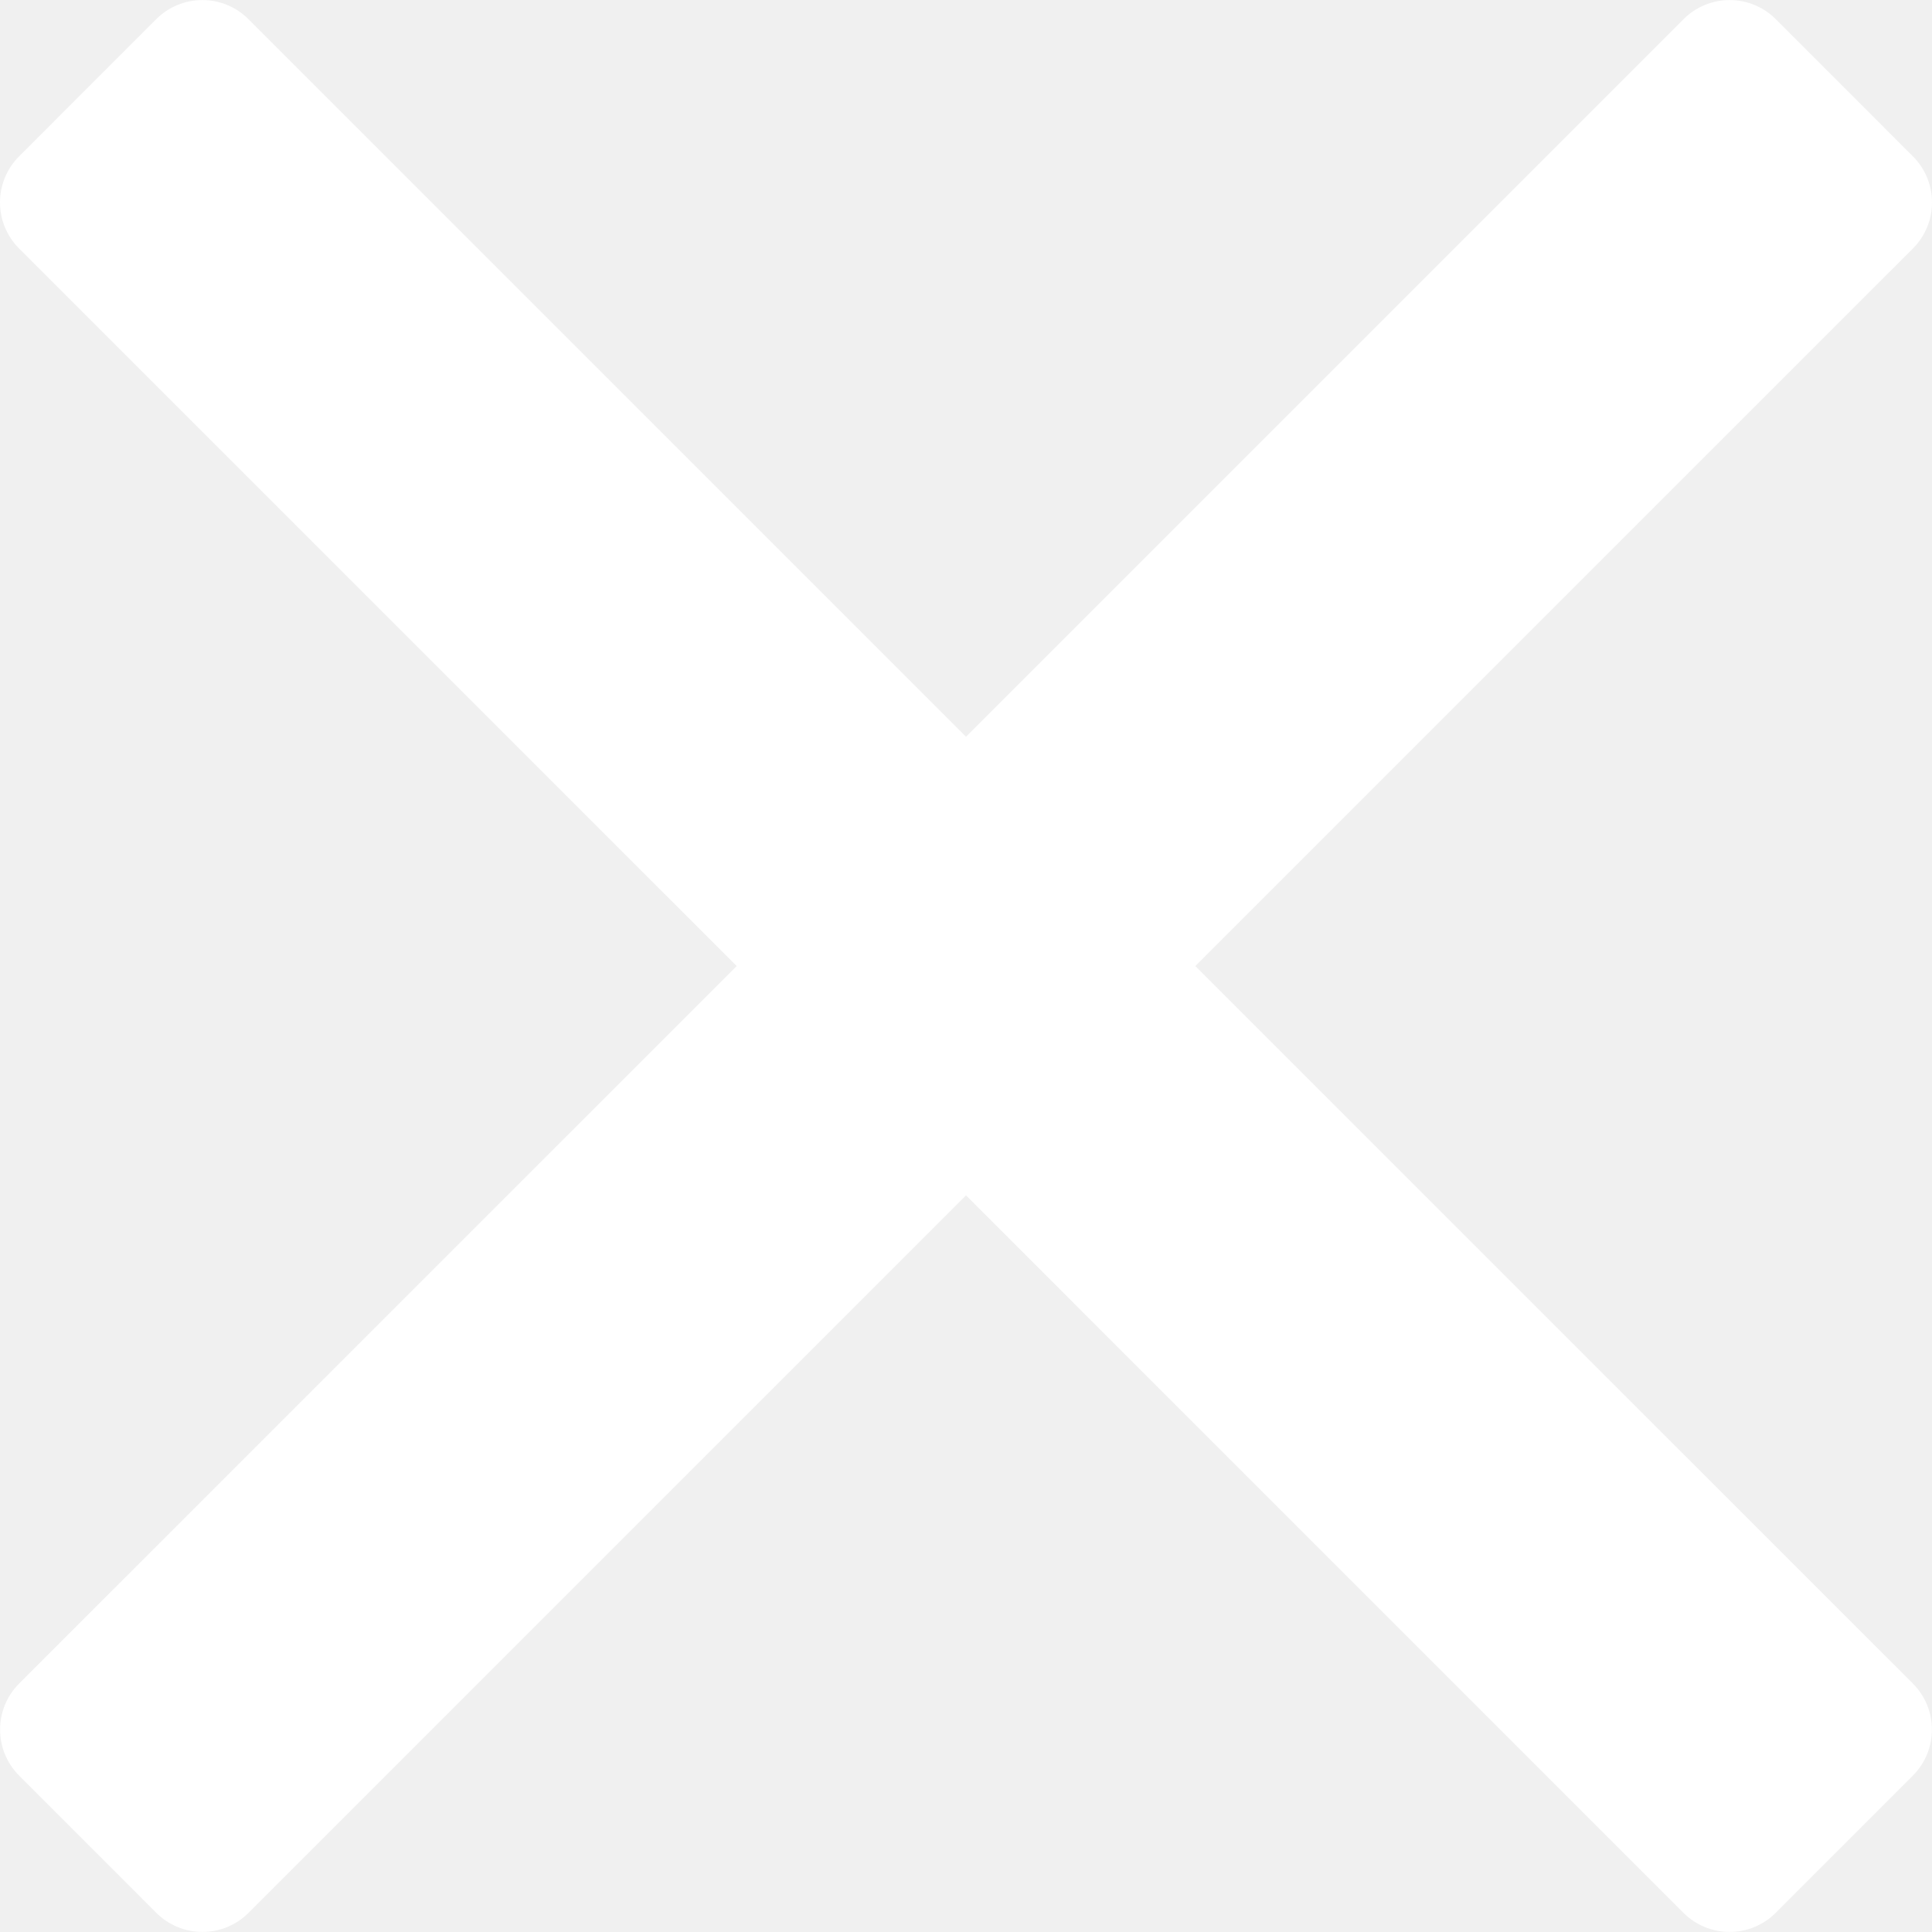
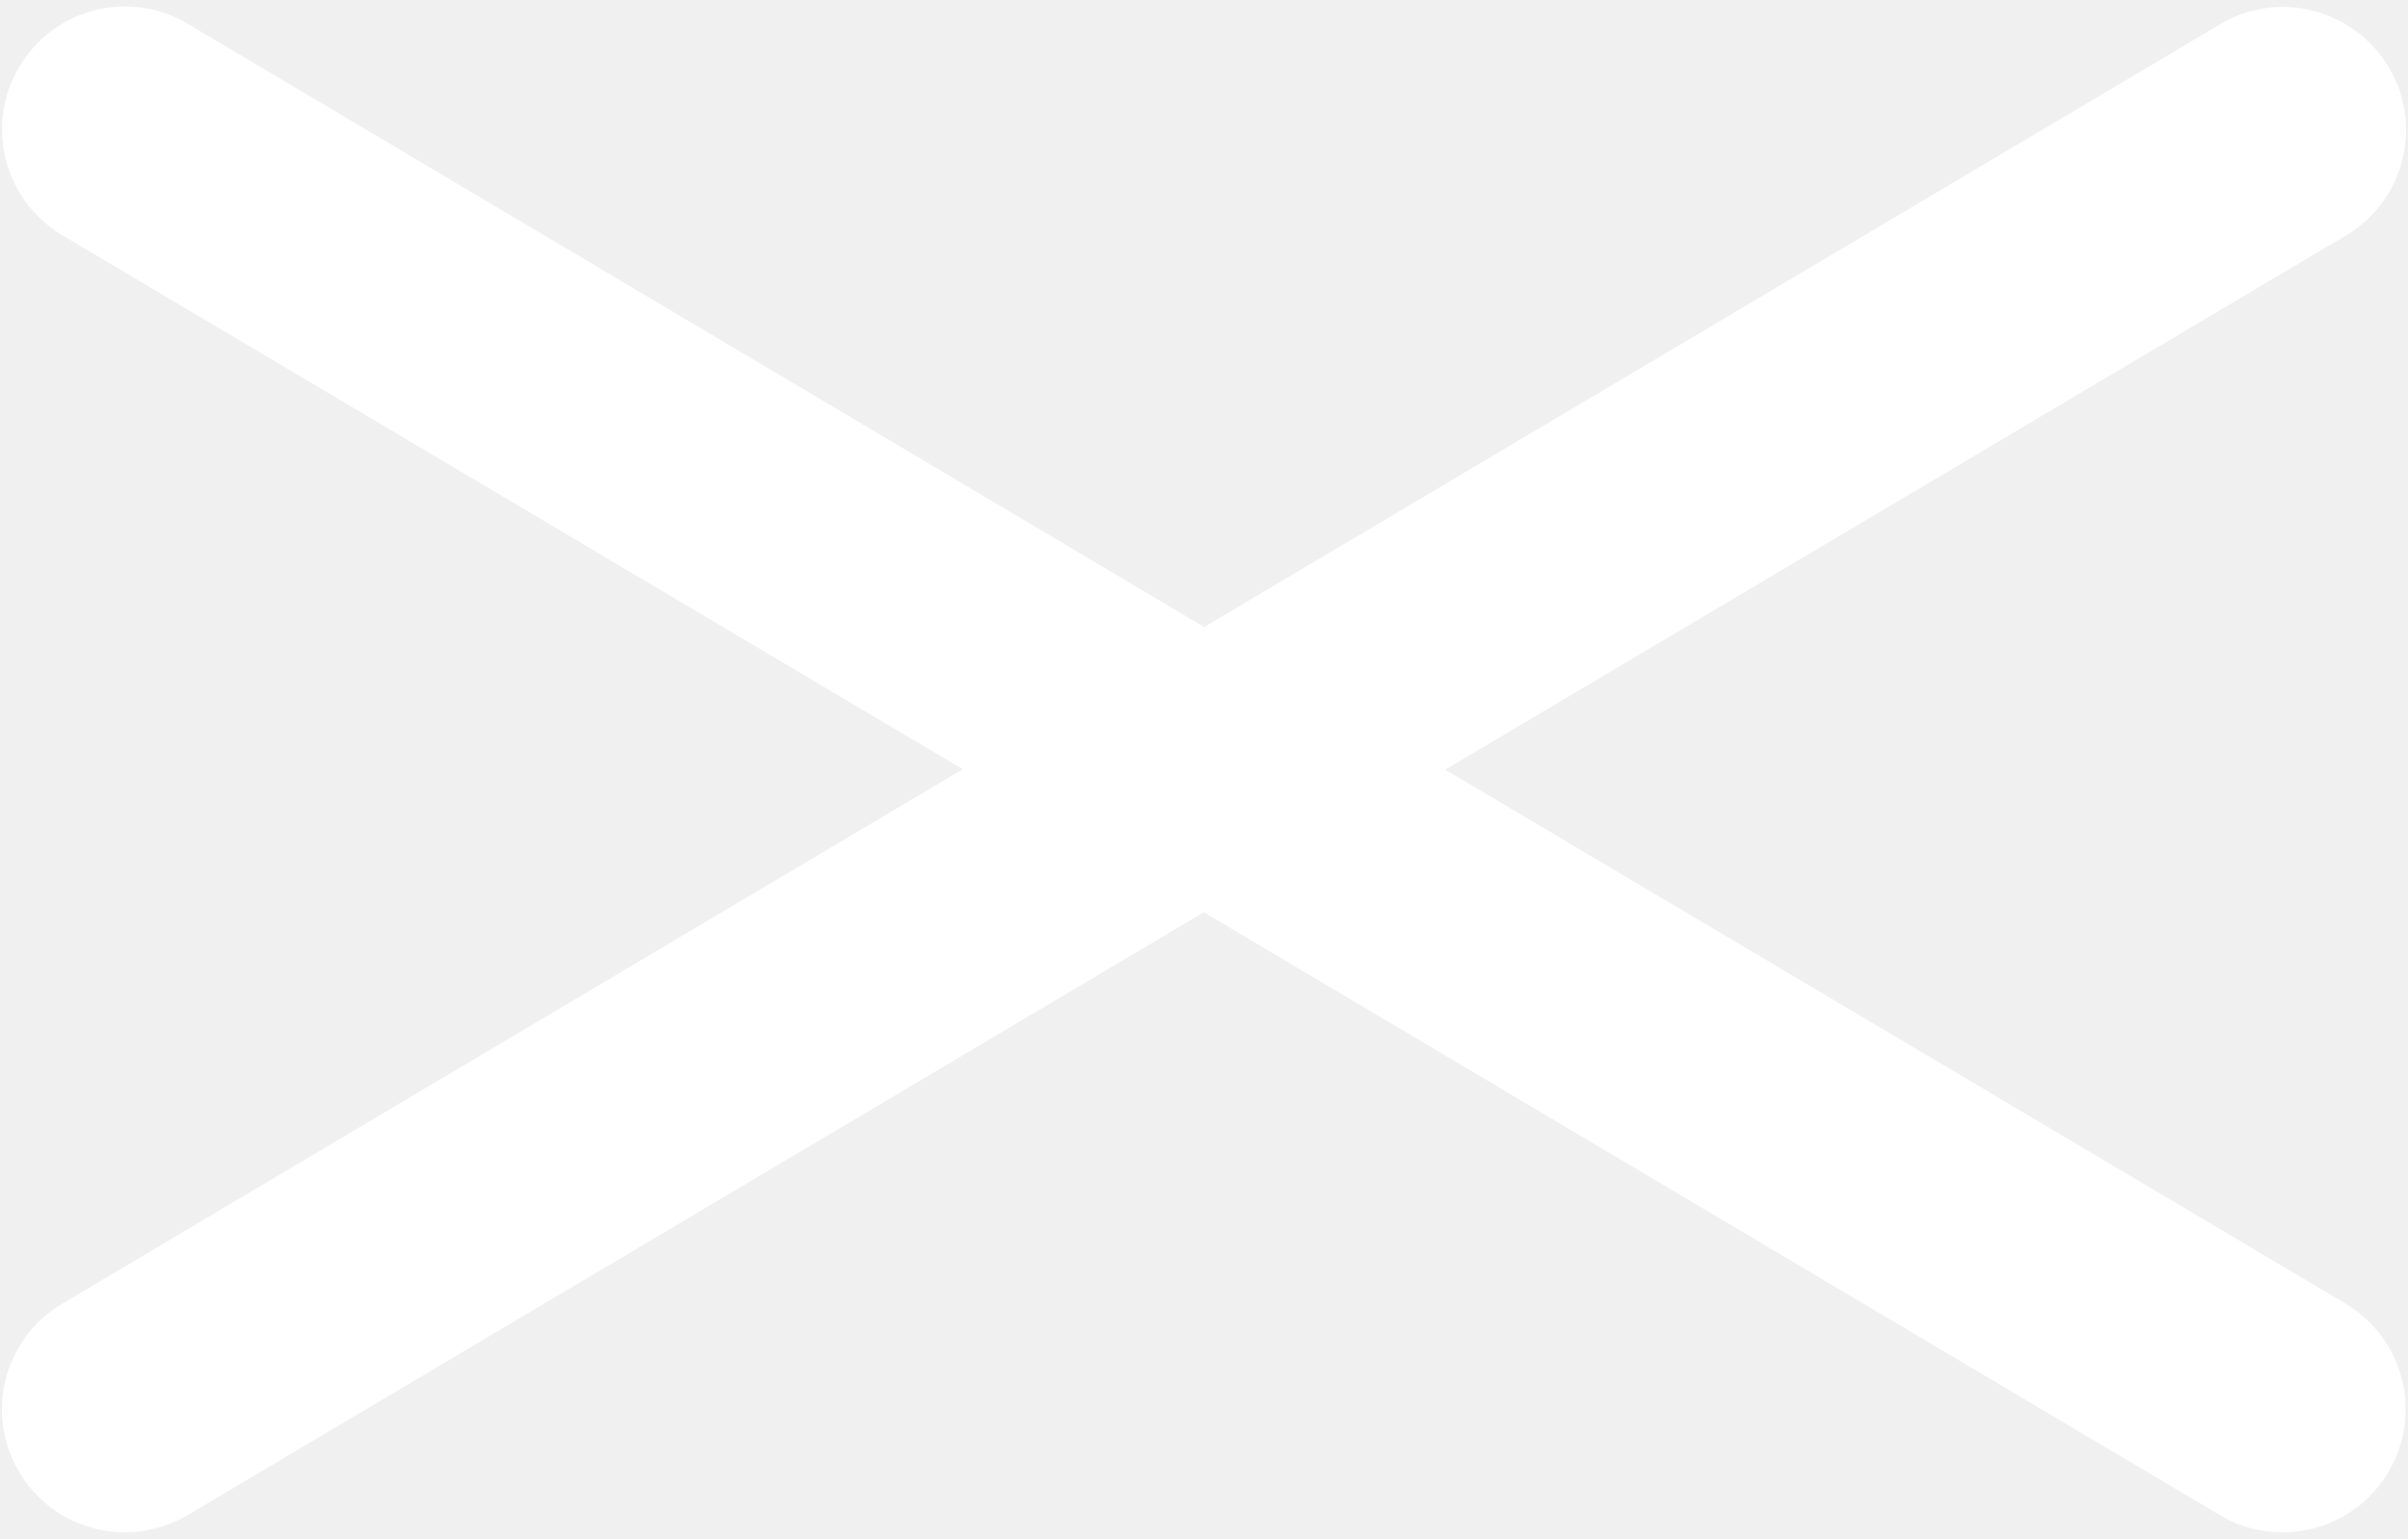
- <svg xmlns="http://www.w3.org/2000/svg" fill="#FFFFFF" height="800px" width="800px" version="1.1" id="Capa_1" viewBox="0 0 460.775 460.775" xml:space="preserve">
-   <path d="M285.08,230.397L456.218,59.27c6.076-6.077,6.076-15.911,0-21.986L423.511,4.565c-2.913-2.911-6.866-4.55-10.992-4.55  c-4.127,0-8.08,1.639-10.993,4.55l-171.138,171.14L59.25,4.565c-2.913-2.911-6.866-4.55-10.993-4.55  c-4.126,0-8.08,1.639-10.992,4.55L4.558,37.284c-6.077,6.075-6.077,15.909,0,21.986l171.138,171.128L4.575,401.505  c-6.074,6.077-6.074,15.911,0,21.986l32.709,32.719c2.911,2.911,6.865,4.55,10.992,4.55c4.127,0,8.08-1.639,10.994-4.55  l171.117-171.12l171.118,171.12c2.913,2.911,6.866,4.55,10.993,4.55c4.128,0,8.081-1.639,10.992-4.55l32.709-32.719  c6.074-6.075,6.074-15.909,0-21.986L285.08,230.397z" />
+ <svg xmlns="http://www.w3.org/2000/svg" id="Ebene_1" data-name="Ebene 1" viewBox="0 0 58.75 37.54">
+   <defs>
+     <style>
+       .cls-1 {
+         fill: #fff;
+         stroke-width: 0px;
+       }
+     </style>
+   </defs>
+   <path class="cls-1" d="M57.23,31.81l-21.97-13.03,21.97-13.03c1.43-.85,1.9-2.69,1.05-4.11s-2.69-1.9-4.11-1.05l-24.79,14.71L4.58.58C3.16-.27,1.32.2.47,1.63S.1,4.89,1.52,5.74l21.97,13.03L1.52,31.81c-1.43.85-1.9,2.69-1.05,4.11.56.95,1.56,1.47,2.58,1.47.52,0,1.05-.14,1.53-.42l24.79-14.71,24.79,14.71c.48.29,1.01.42,1.53.42,1.02,0,2.02-.52,2.58-1.47.85-1.42.38-3.27-1.05-4.11Z" />
</svg>
